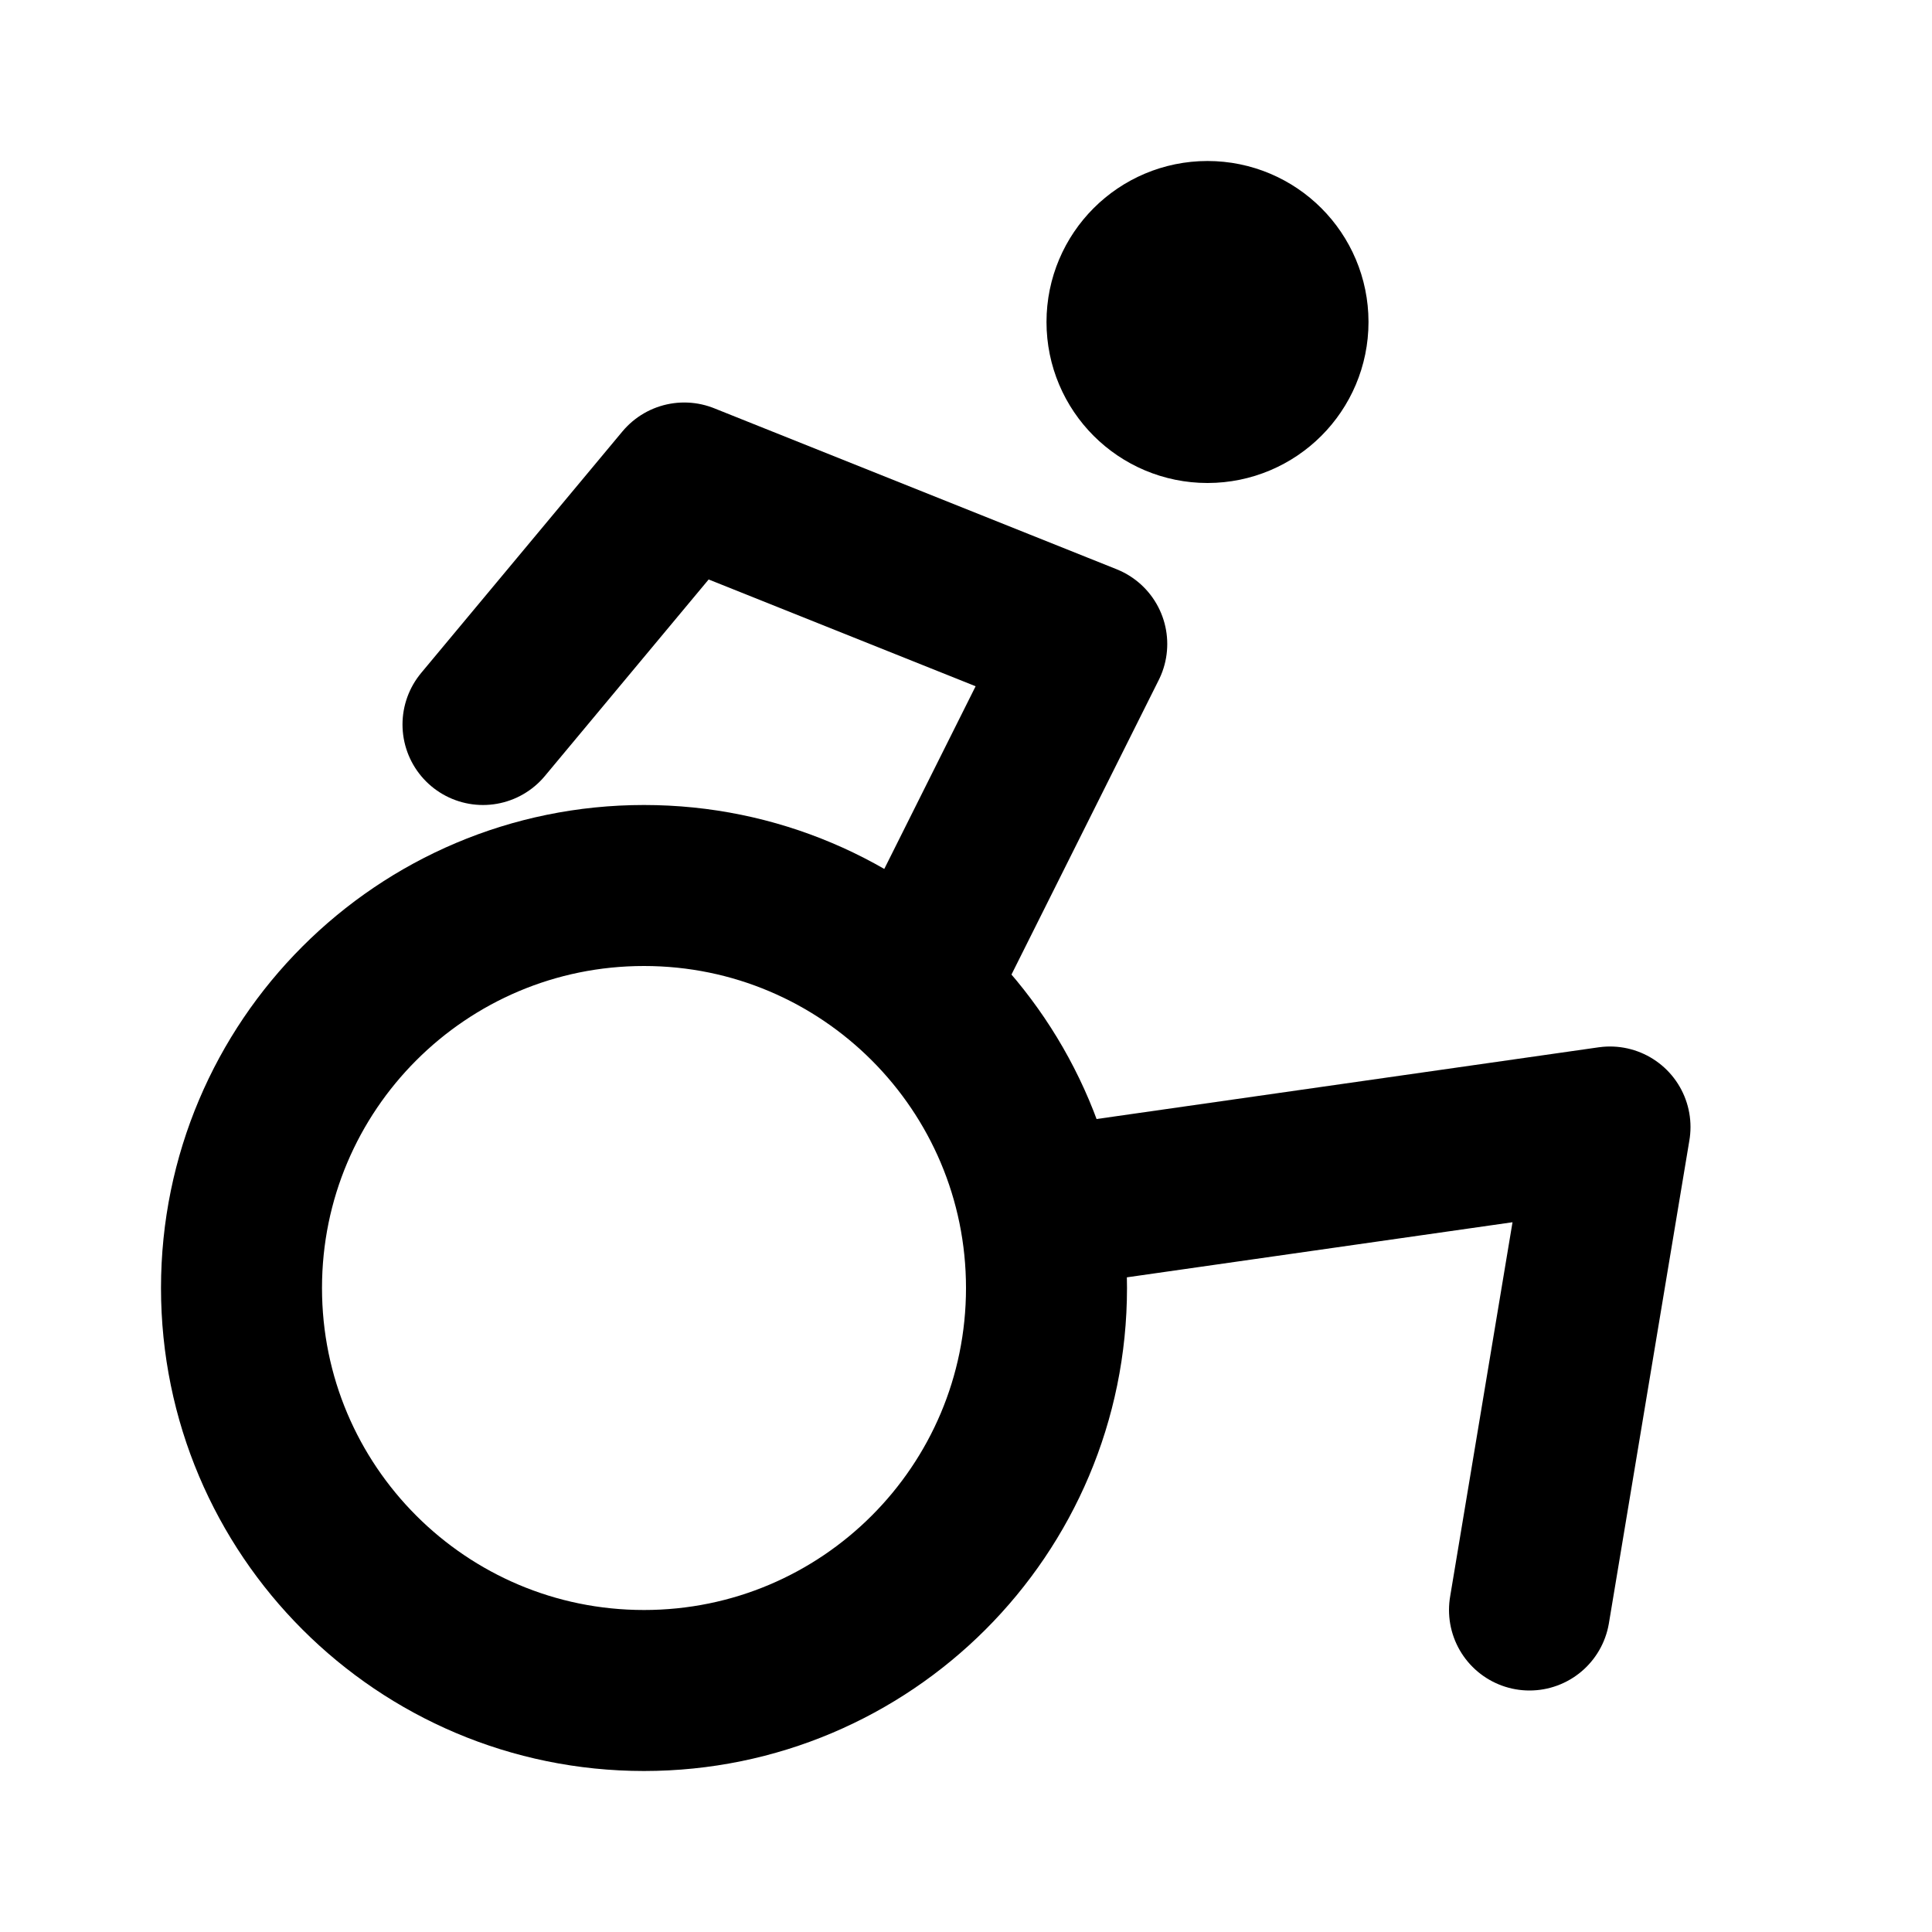
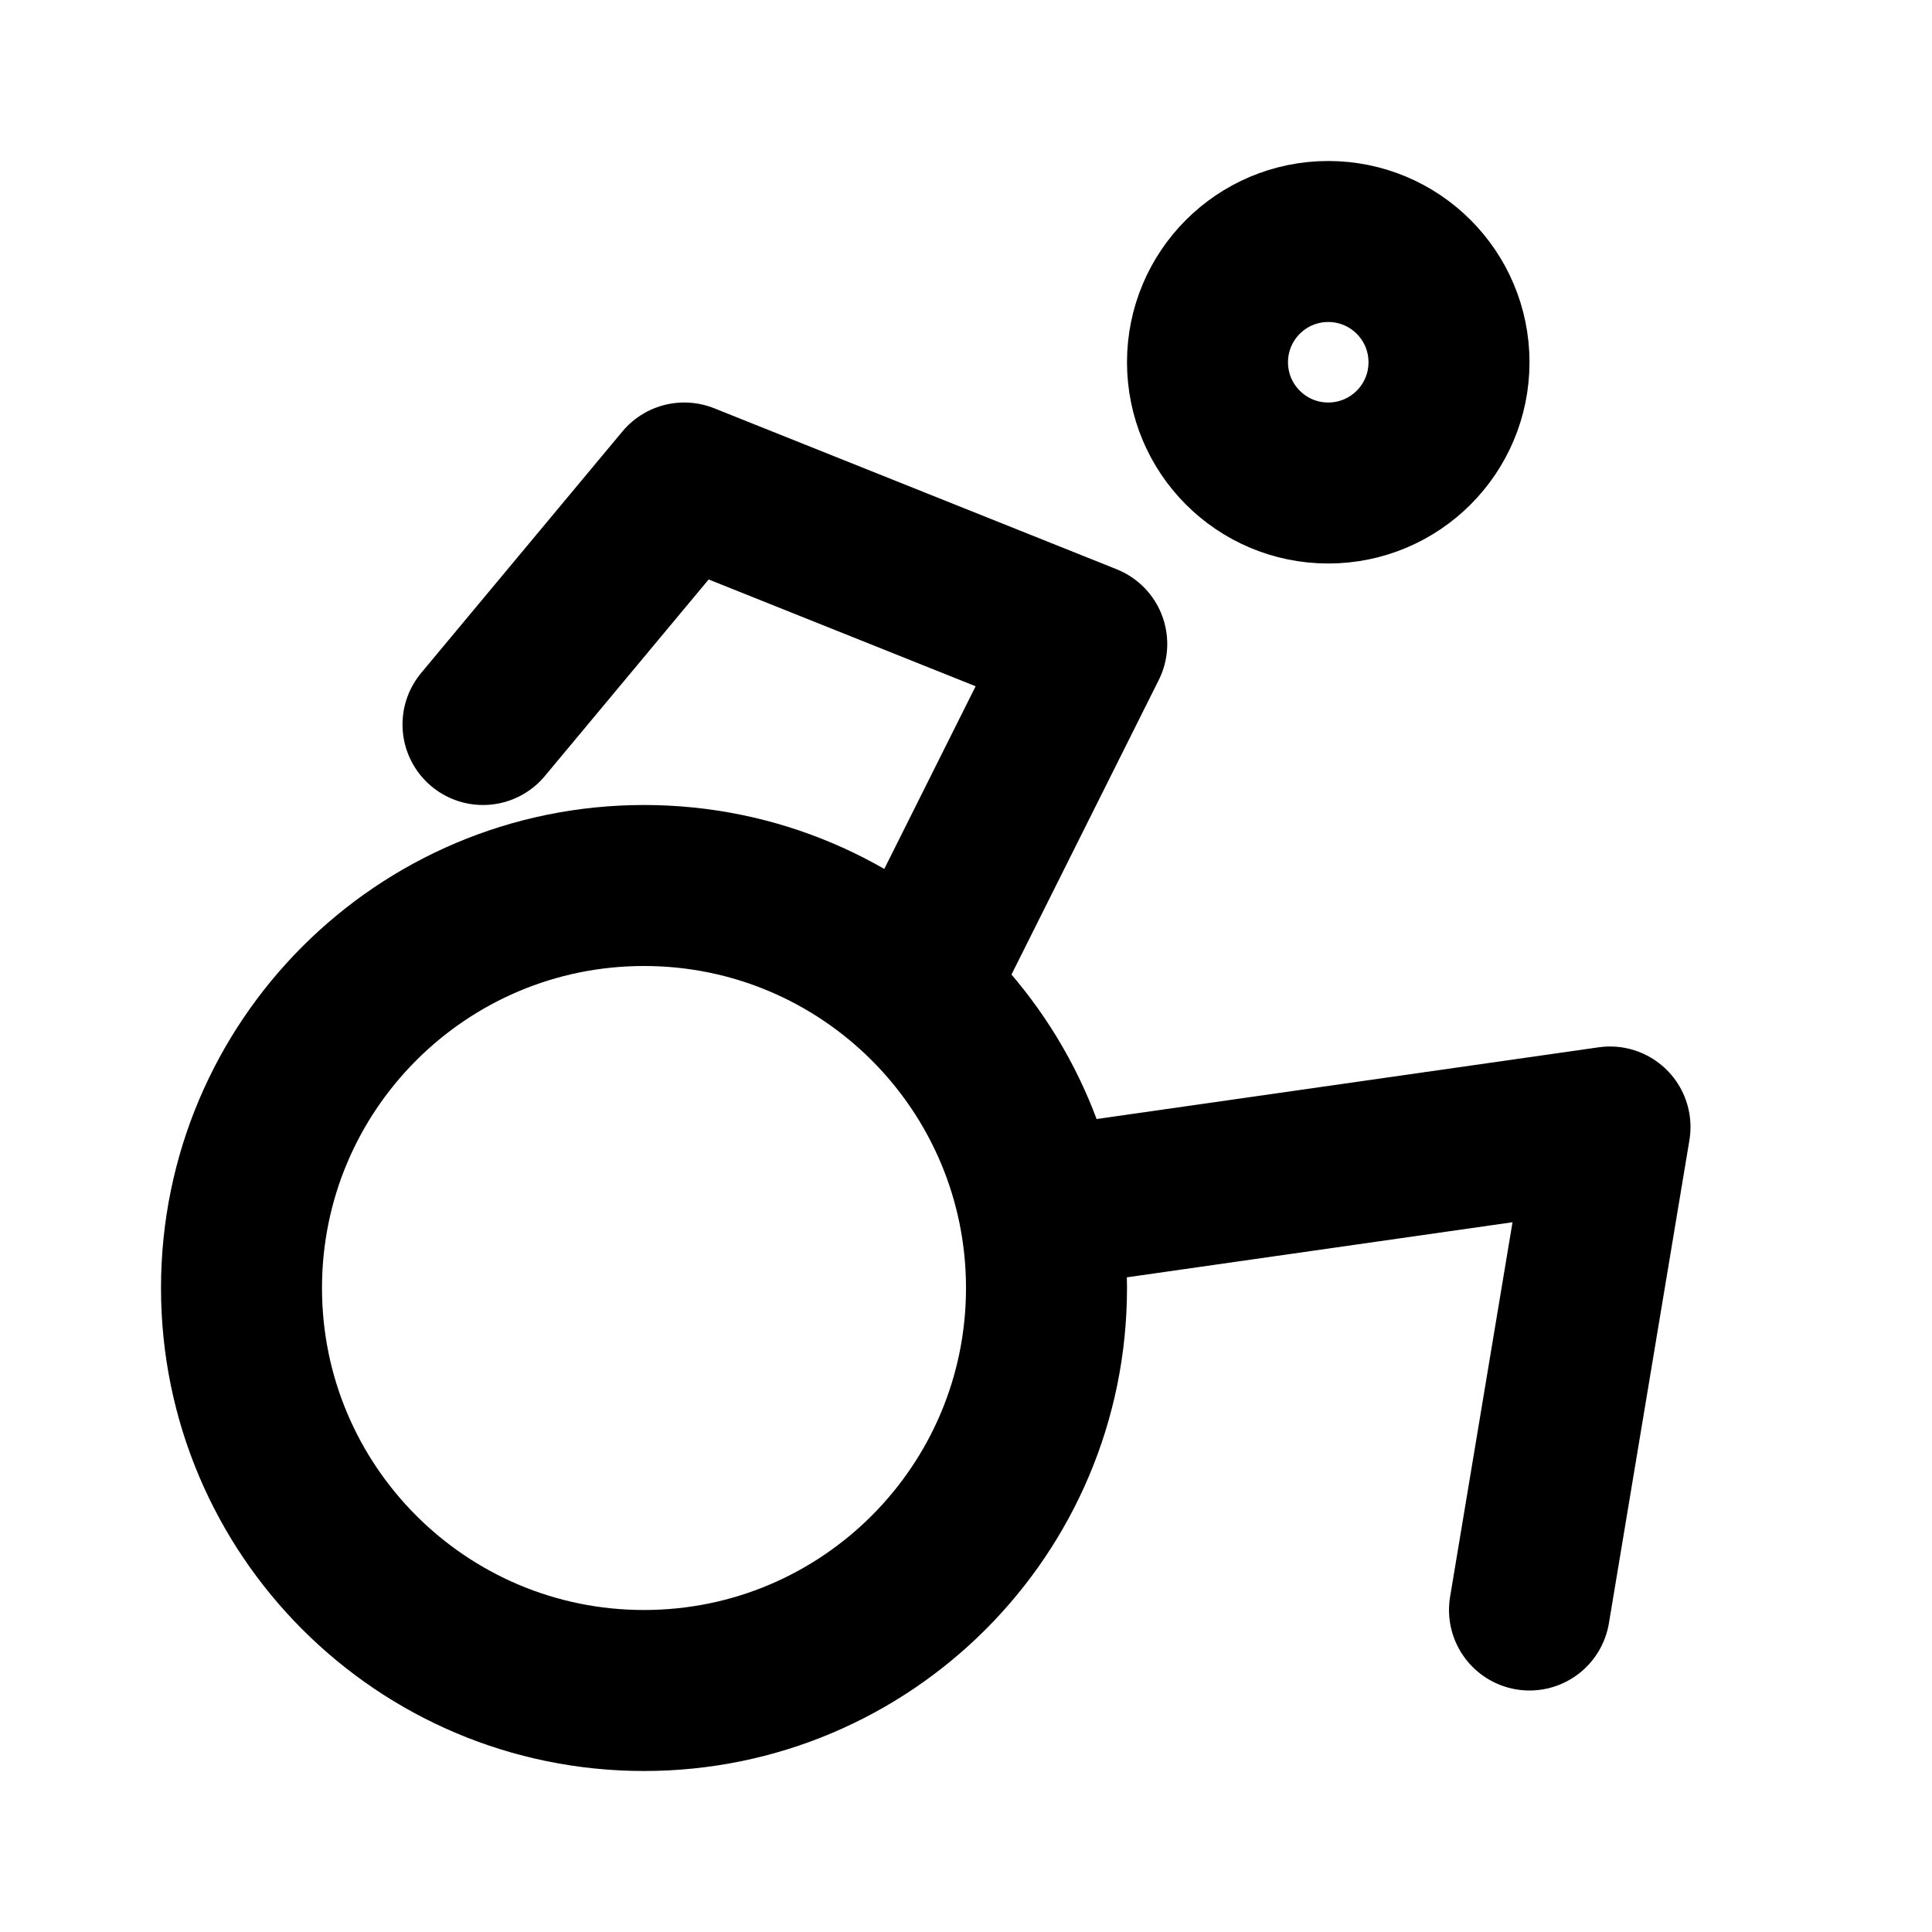
<svg xmlns="http://www.w3.org/2000/svg" width="24" height="24" viewBox="0 0 24 24" fill="none">
  <circle cx="8" cy="16" r="5" stroke-width="2" stroke-linecap="round" stroke-linejoin="round" stroke="black" />
-   <circle cx="15" cy="4" r="1" stroke-width="2" stroke-linecap="round" stroke-linejoin="round" stroke="black" />
+   <circle cx="16.5" cy="4.5" r="1.5" stroke-width="2" stroke-linecap="round" stroke-linejoin="round" stroke="black" />
  <path d="M6 9L8.5 6L13.5 8L11.5 12M13 15L20 14L19 20" stroke-width="2" stroke-linecap="round" stroke-linejoin="round" stroke="black" />
</svg>
